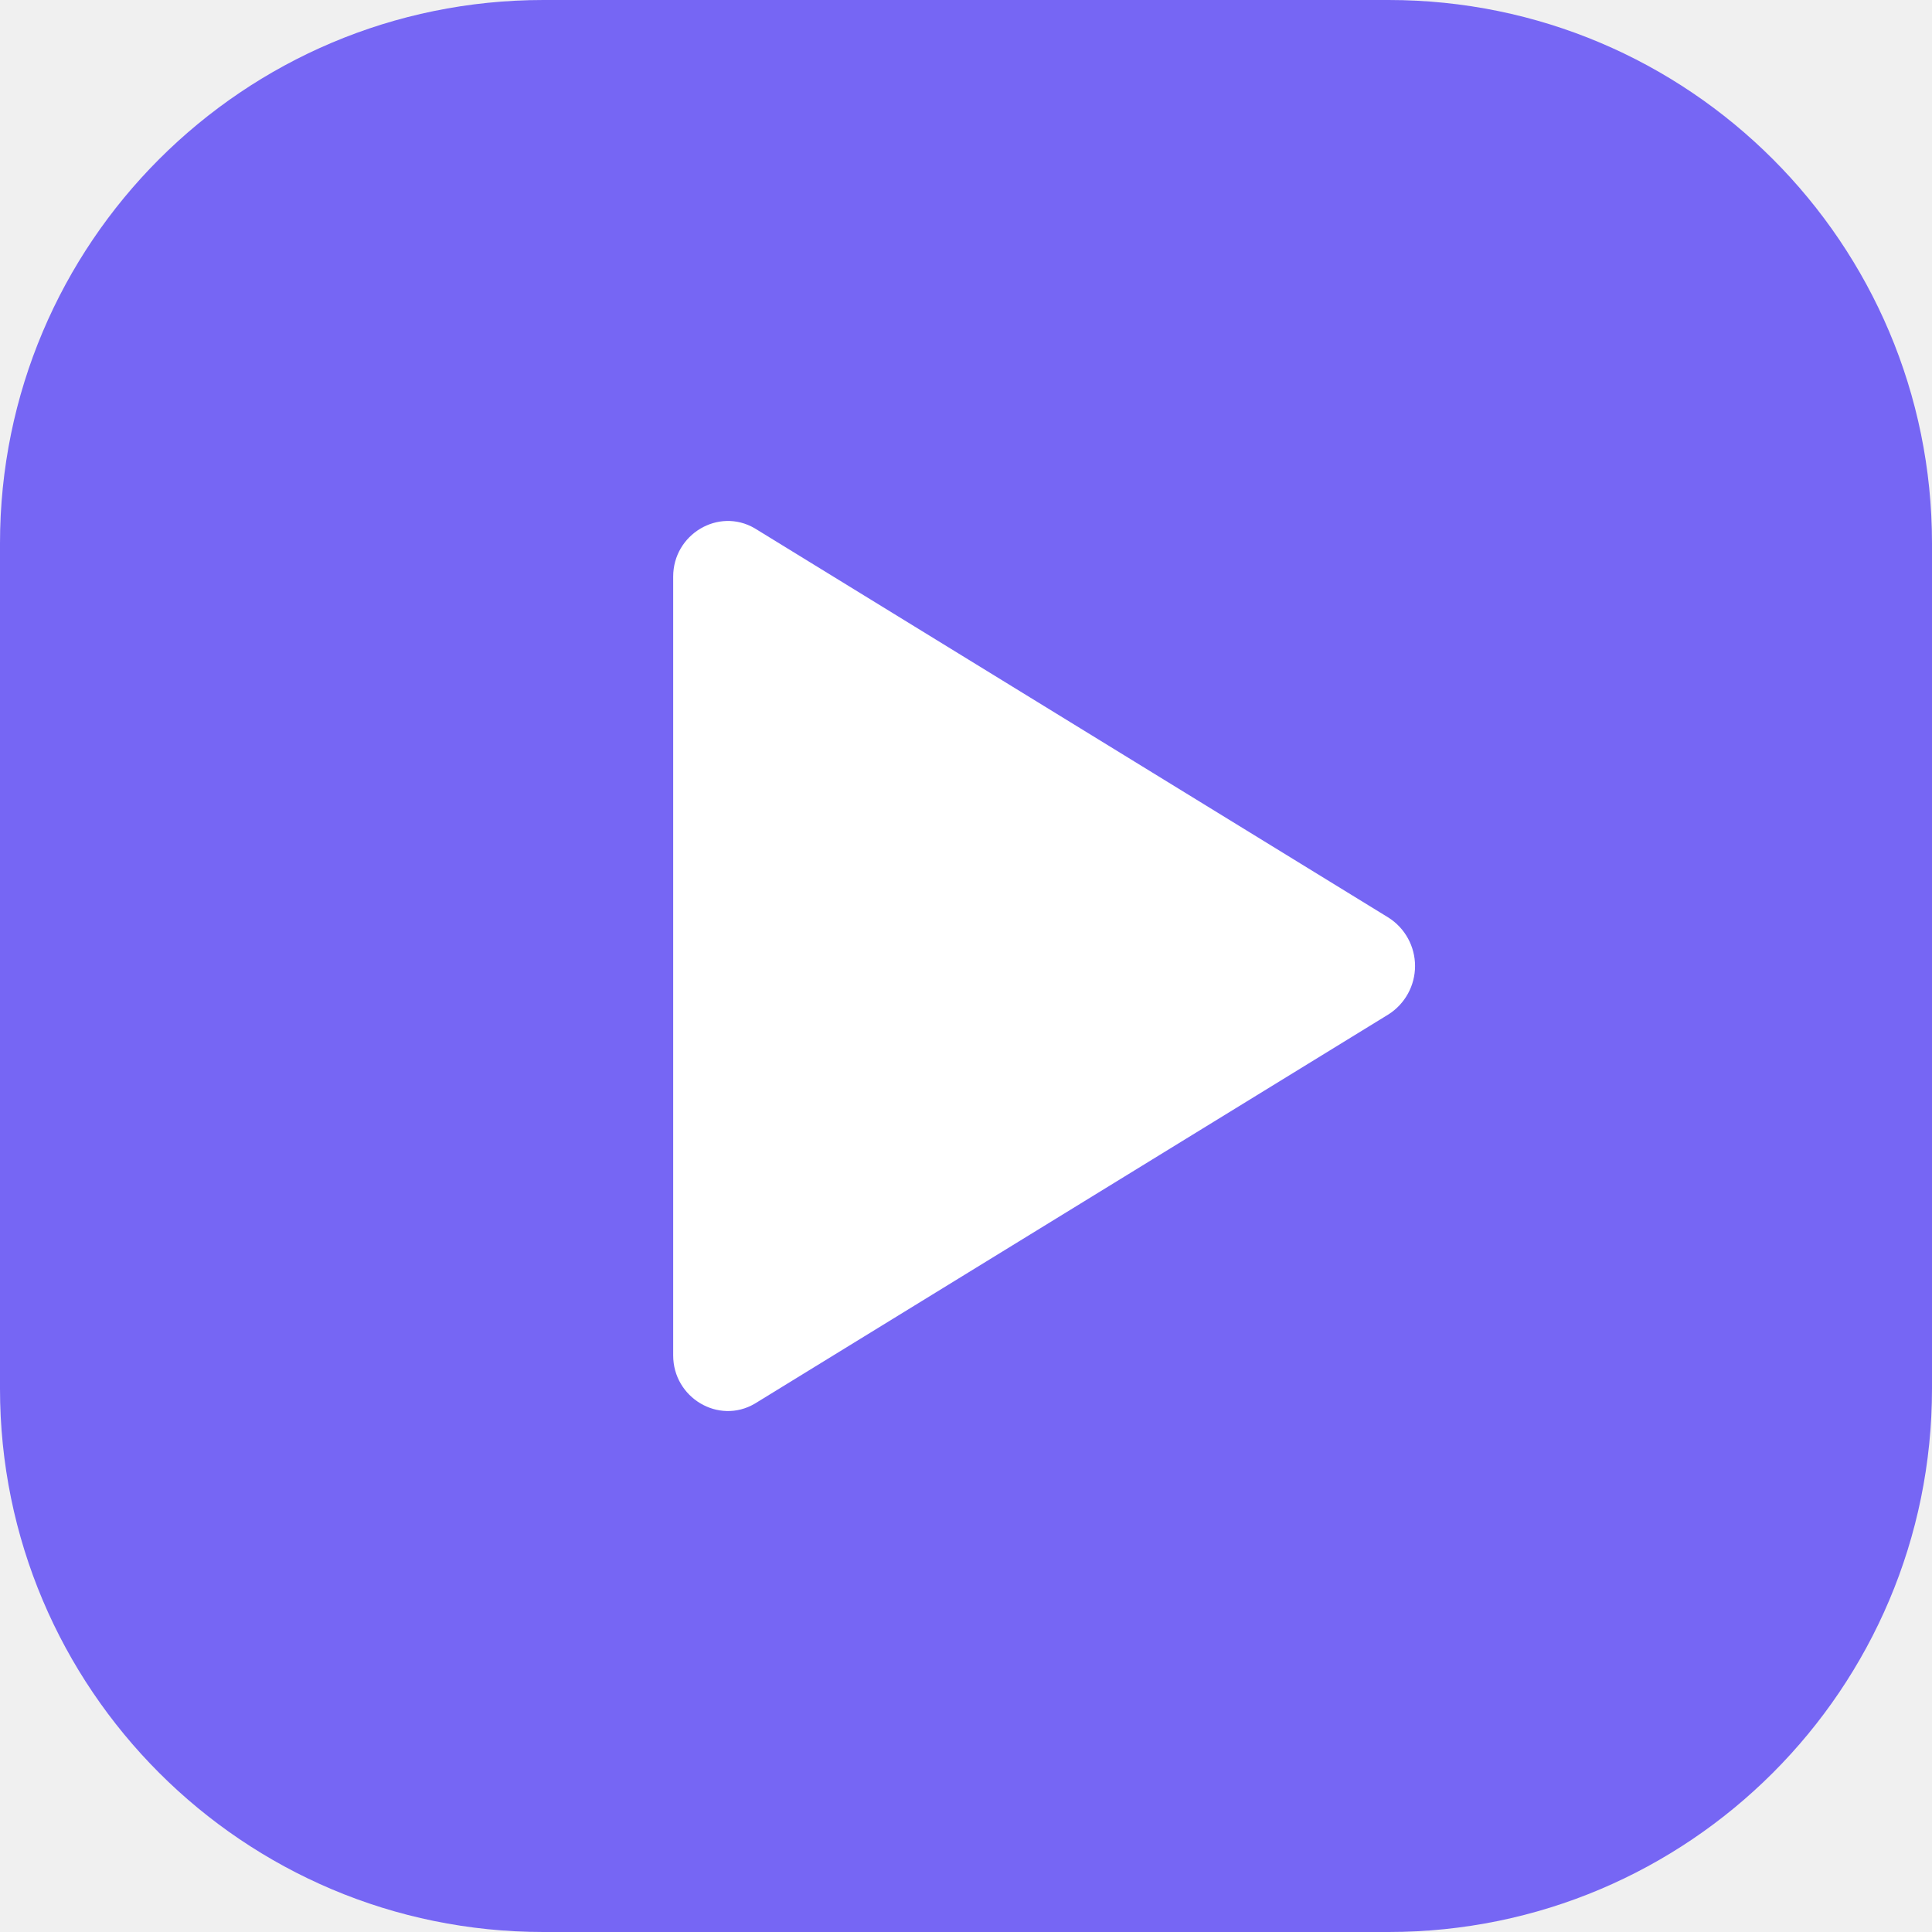
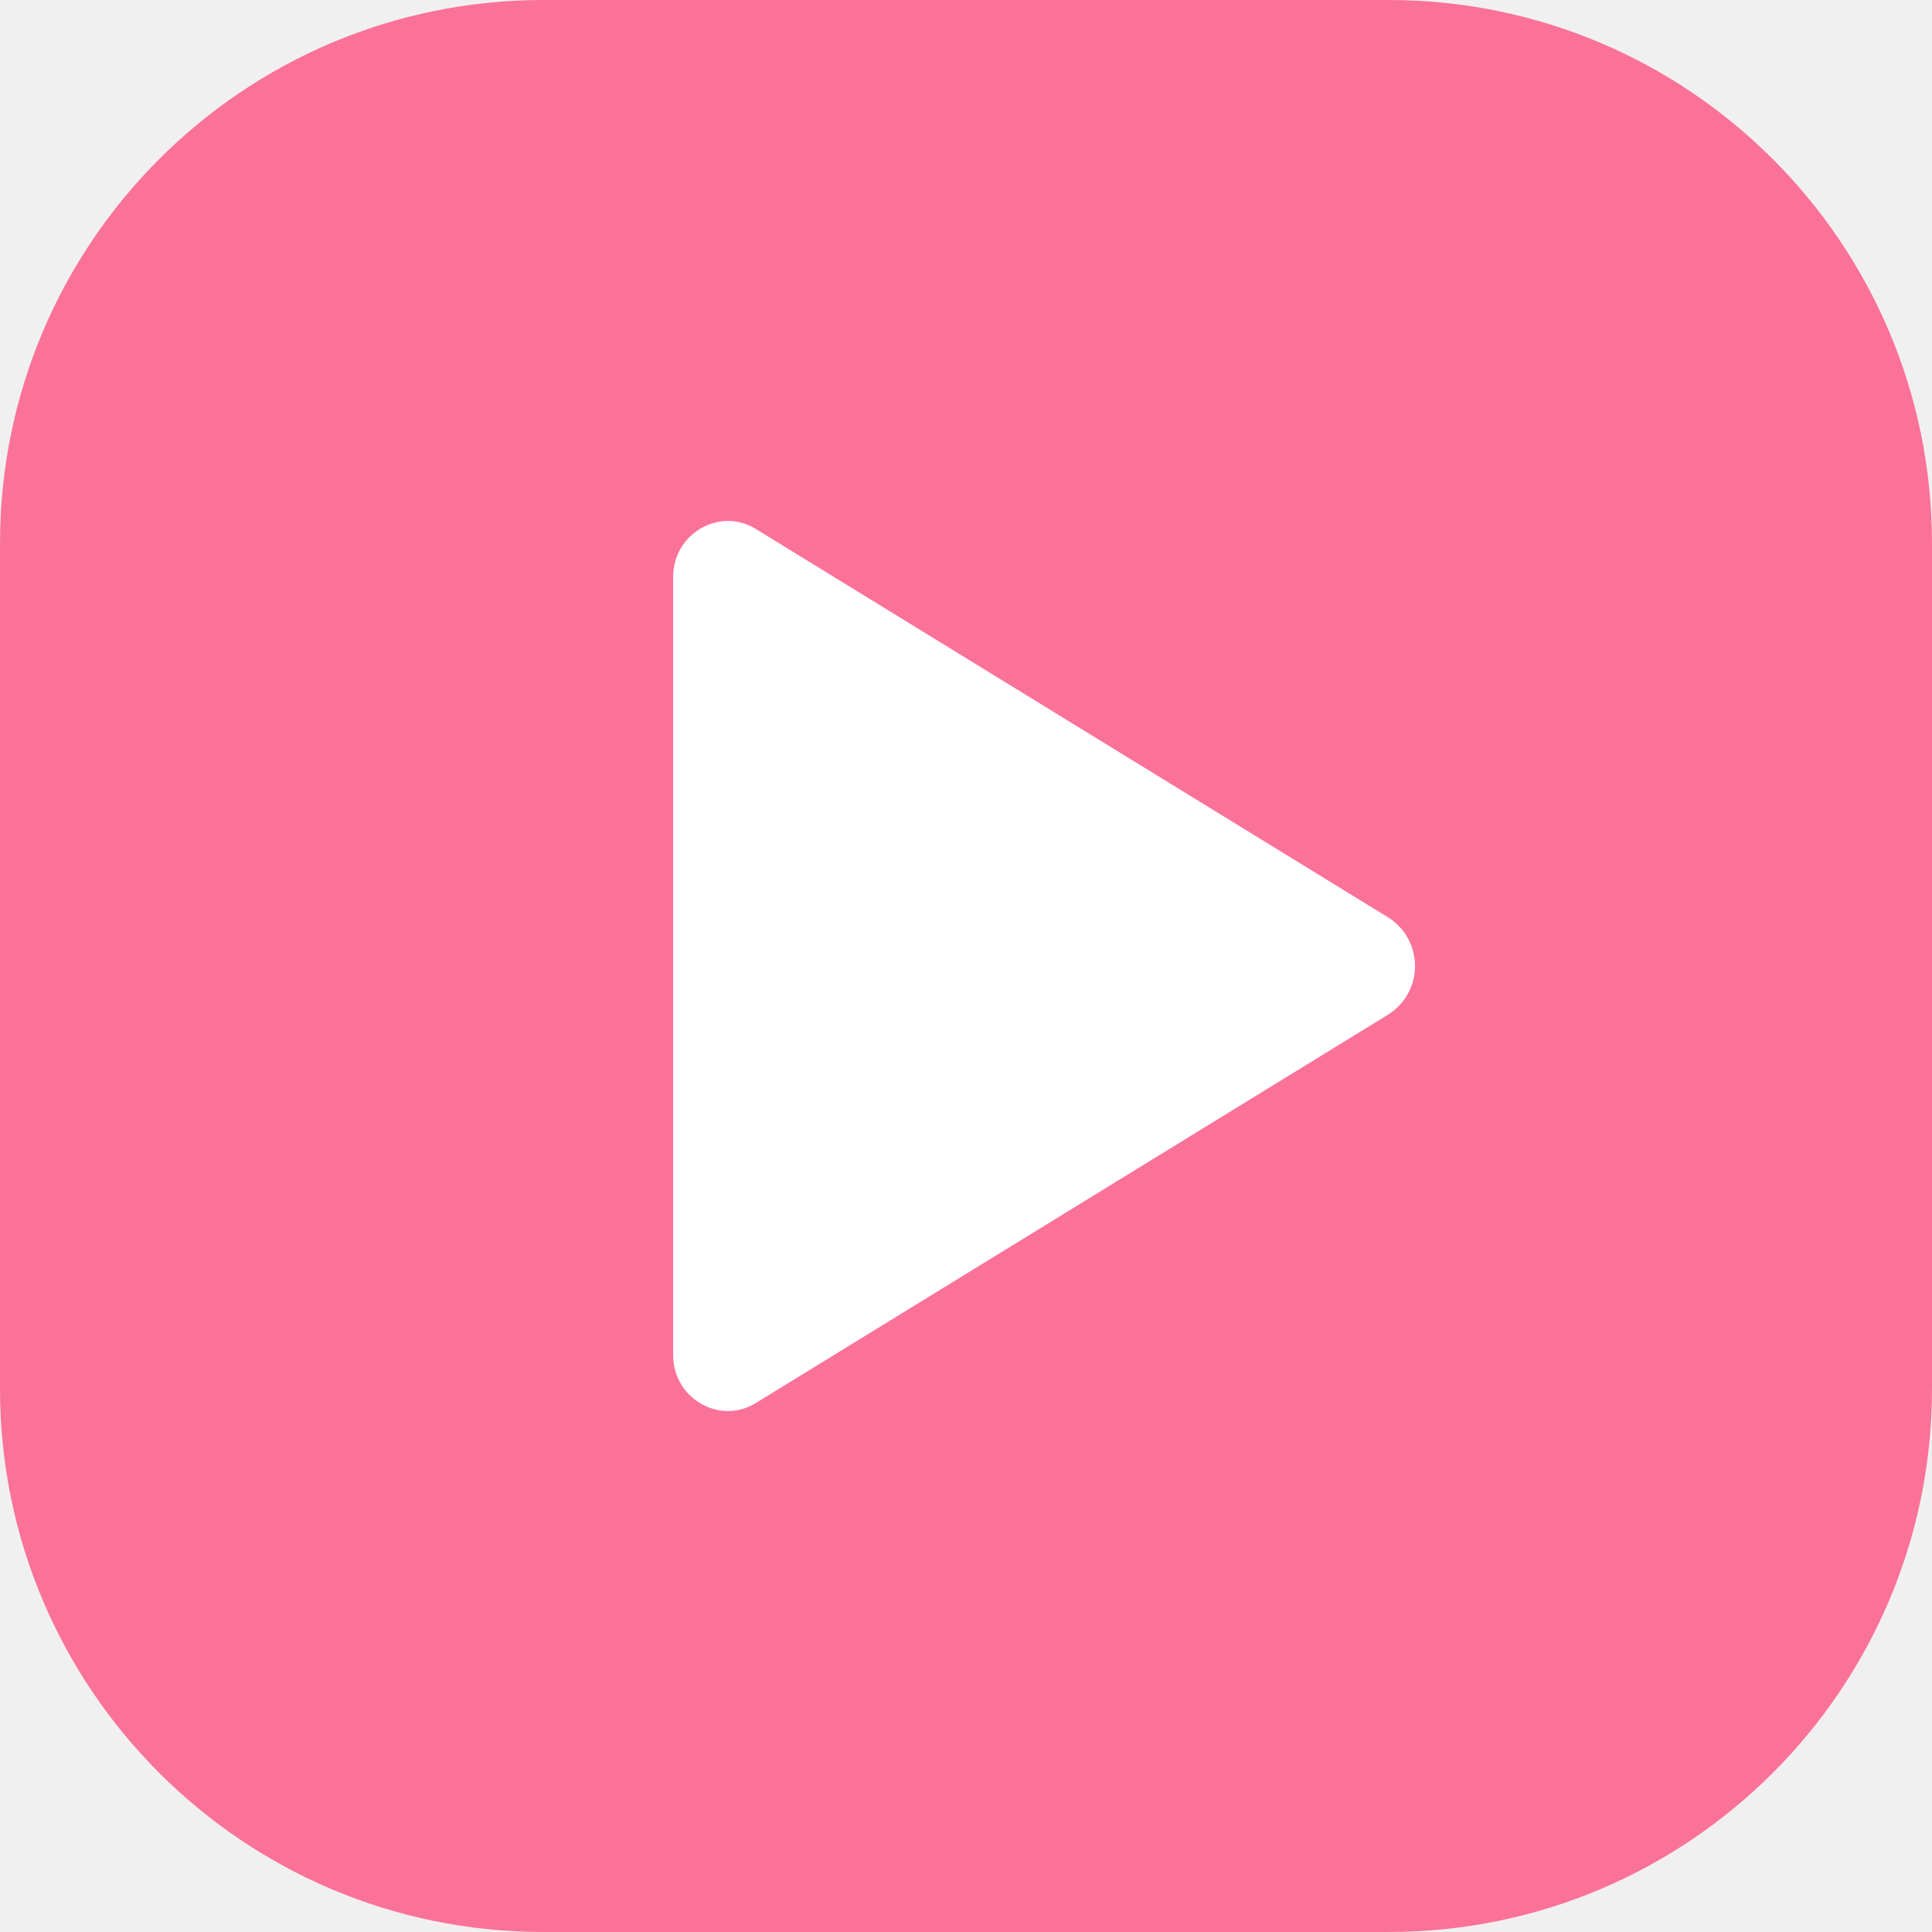
<svg xmlns="http://www.w3.org/2000/svg" viewBox="0 0 64 64">
-   <rect width="64" height="64" rx="18" fill="#7666f4" />
+   <rect width="64" height="64" rx="18" fill="#fb7299" />
  <path d="M25 17.5c-1.2-.7-2.7.2-2.7 1.6v25.8c0 1.4 1.5 2.3 2.7 1.6l21-12.9a1.9 1.9 0 0 0 0-3.2z" fill="#fff" />
</svg>
